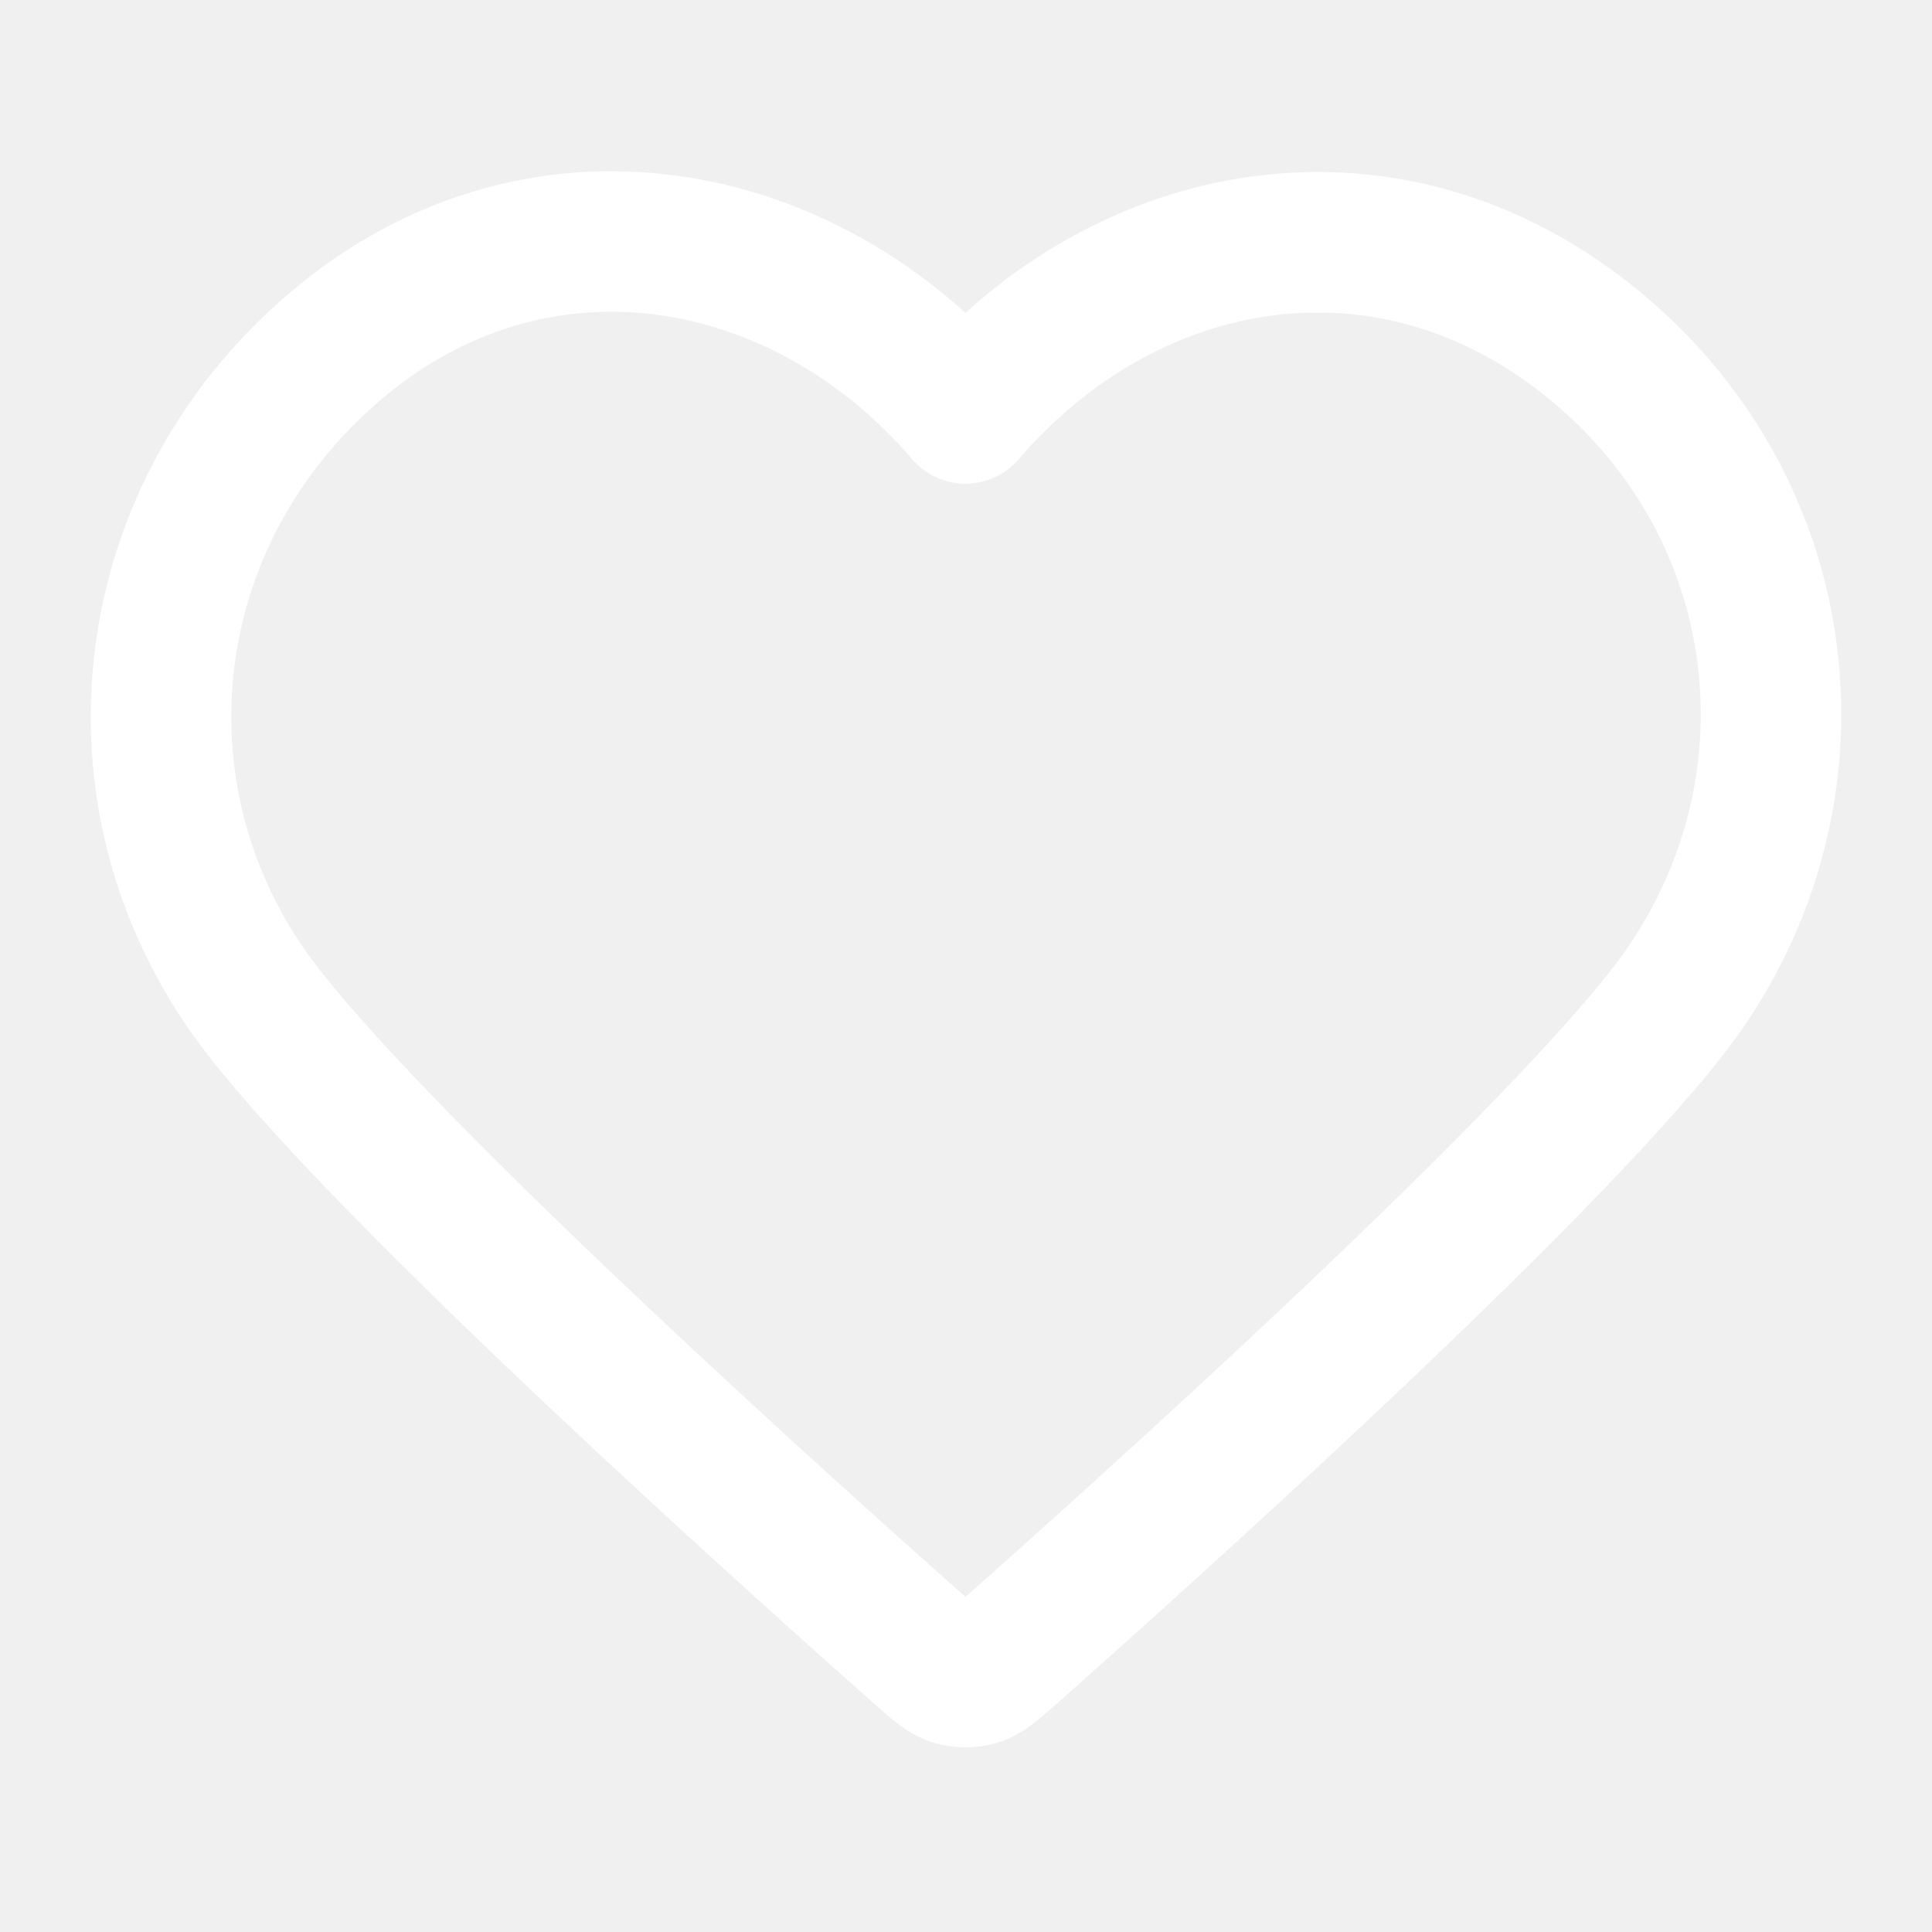
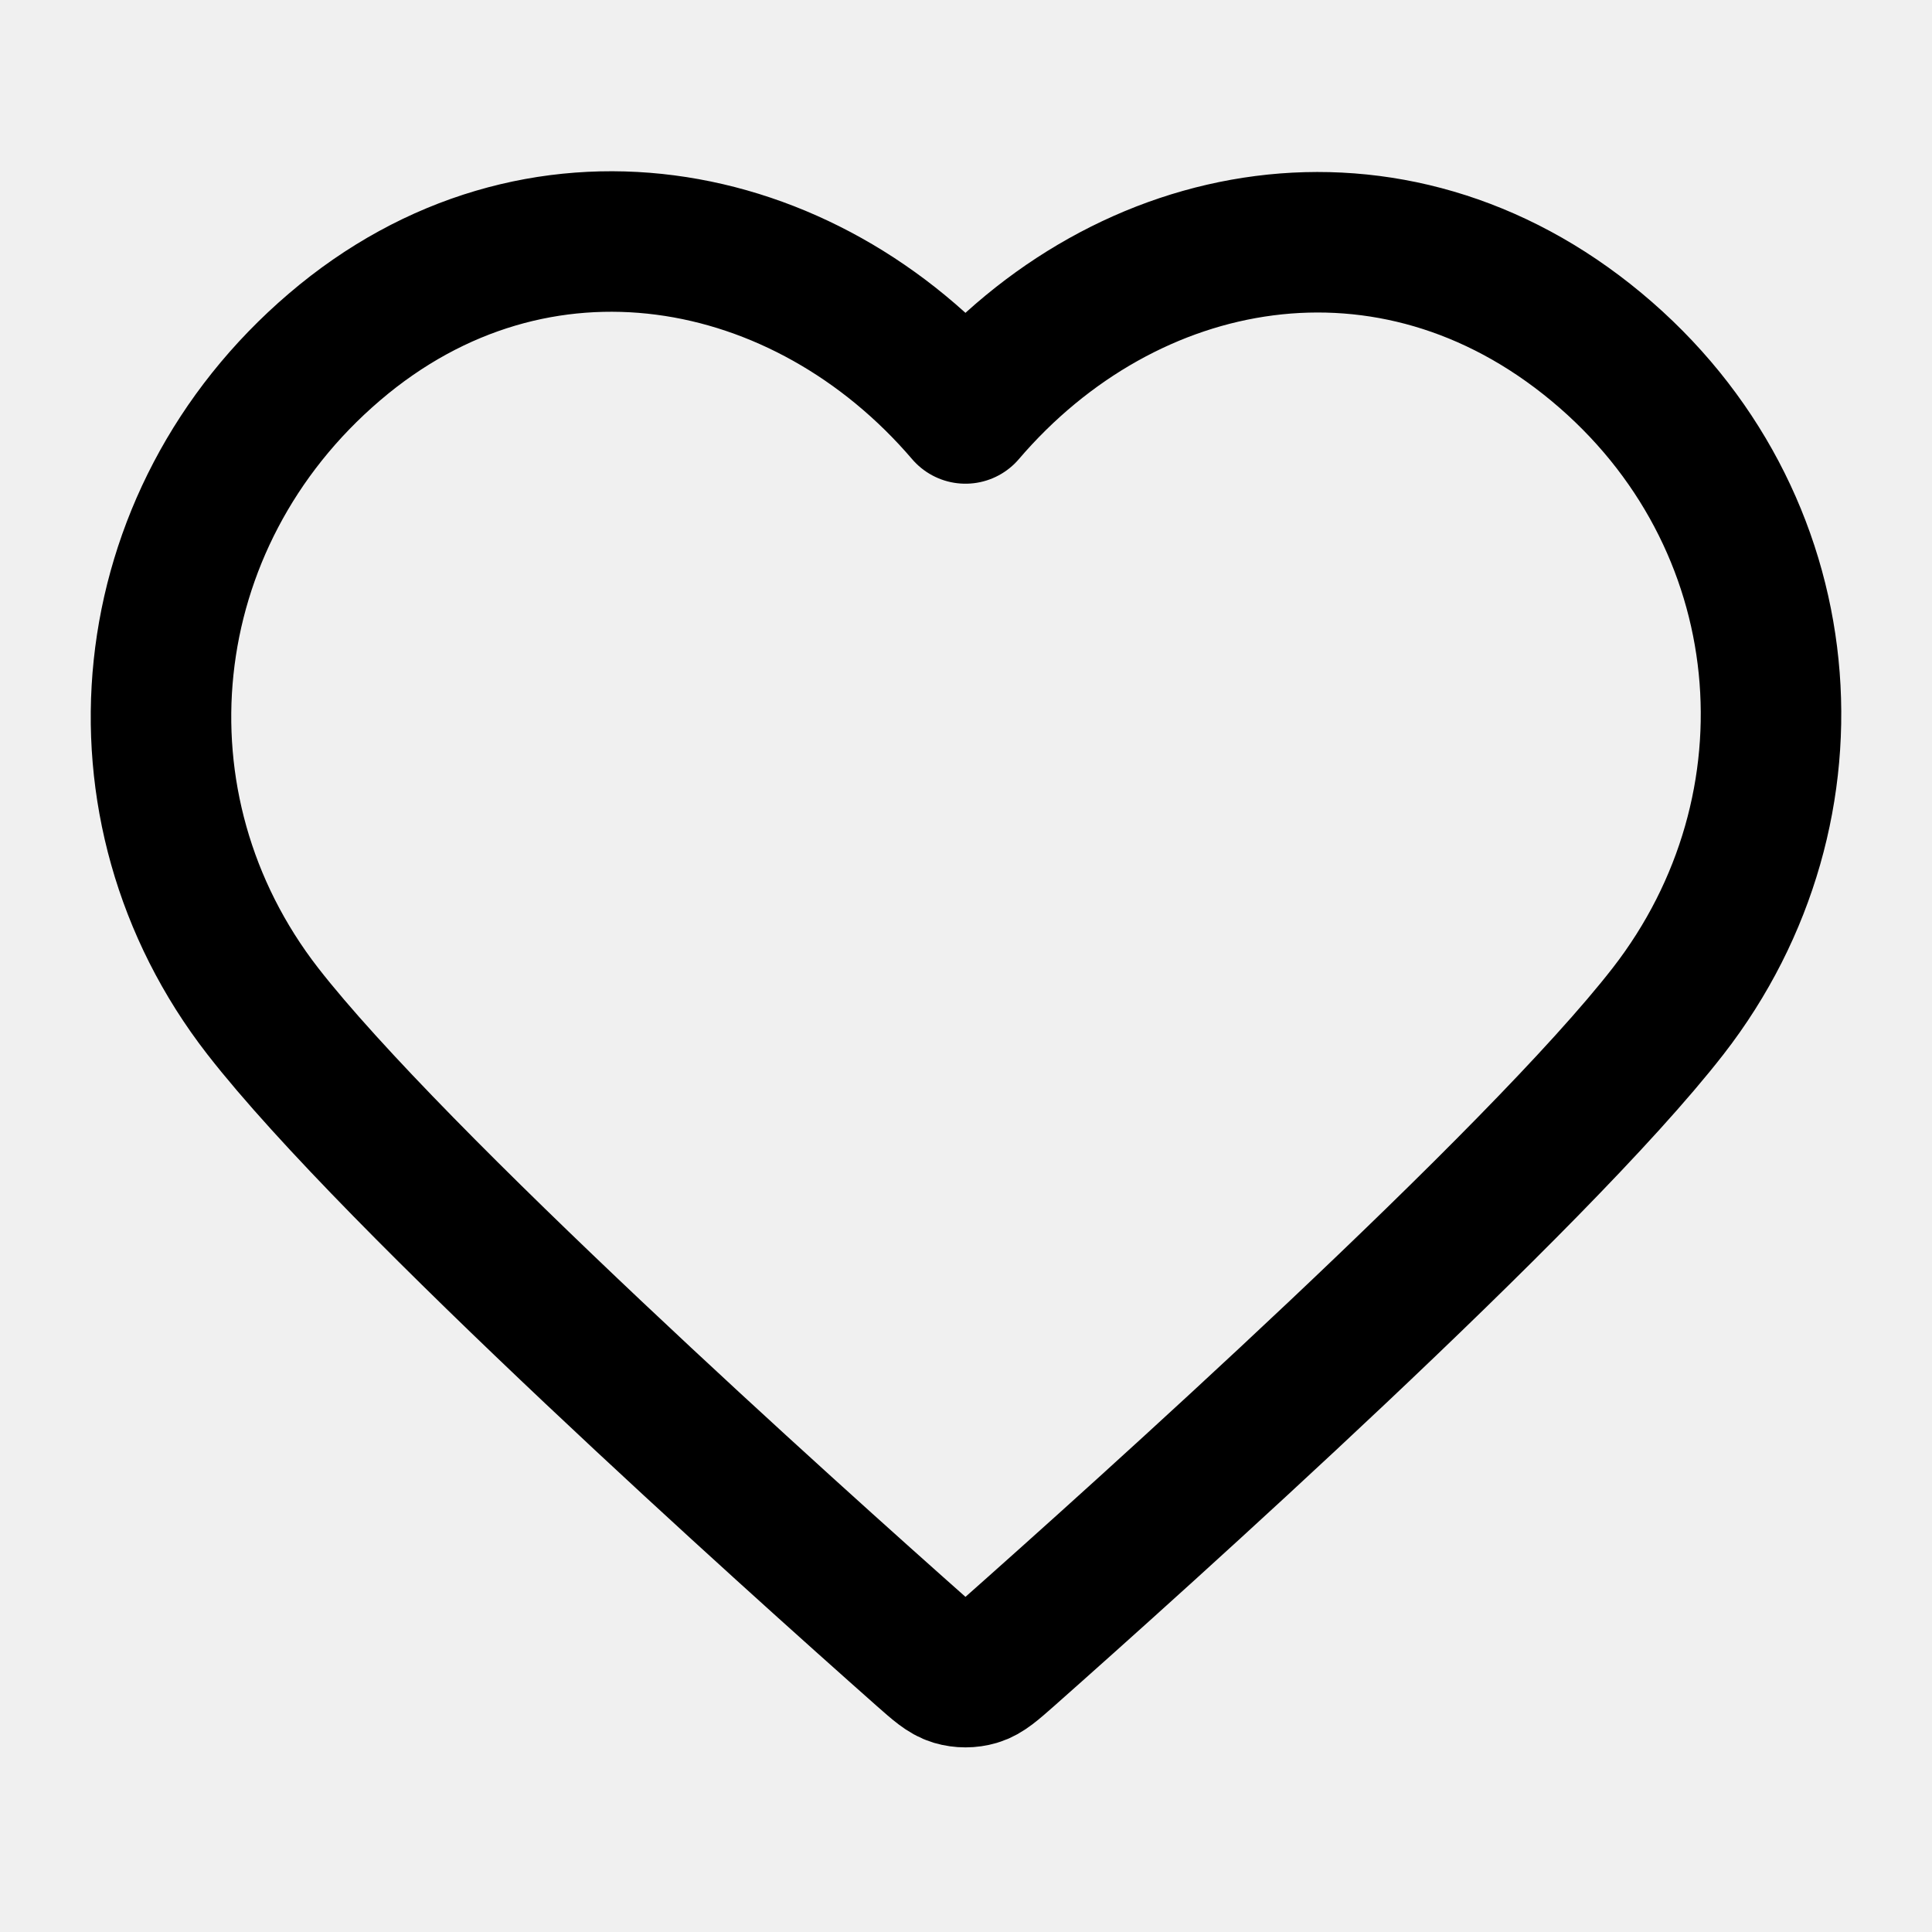
<svg xmlns="http://www.w3.org/2000/svg" width="22" height="22" viewBox="0 0 22 22" fill="none">
-   <path fill-rule="evenodd" clip-rule="evenodd" d="M10.994 4.708C9.161 2.565 6.105 1.989 3.809 3.951C1.512 5.913 1.189 9.193 2.992 11.514C4.492 13.443 9.029 17.512 10.516 18.829C10.683 18.976 10.766 19.05 10.863 19.079C10.948 19.104 11.04 19.104 11.125 19.079C11.222 19.05 11.305 18.976 11.472 18.829C12.959 17.512 17.496 13.443 18.995 11.514C20.799 9.193 20.515 5.892 18.179 3.951C15.843 2.009 12.827 2.565 10.994 4.708Z" stroke="white" stroke-width="1.6" stroke-linecap="round" stroke-linejoin="round" />
+   <path fill-rule="evenodd" clip-rule="evenodd" d="M10.994 4.708C9.161 2.565 6.105 1.989 3.809 3.951C1.512 5.913 1.189 9.193 2.992 11.514C4.492 13.443 9.029 17.512 10.516 18.829C10.683 18.976 10.766 19.05 10.863 19.079C10.948 19.104 11.04 19.104 11.125 19.079C11.222 19.05 11.305 18.976 11.472 18.829C12.959 17.512 17.496 13.443 18.995 11.514C20.799 9.193 20.515 5.892 18.179 3.951C15.843 2.009 12.827 2.565 10.994 4.708Z" stroke="currentColor" stroke-width="1.6" stroke-linecap="round" stroke-linejoin="round" />
</svg>
